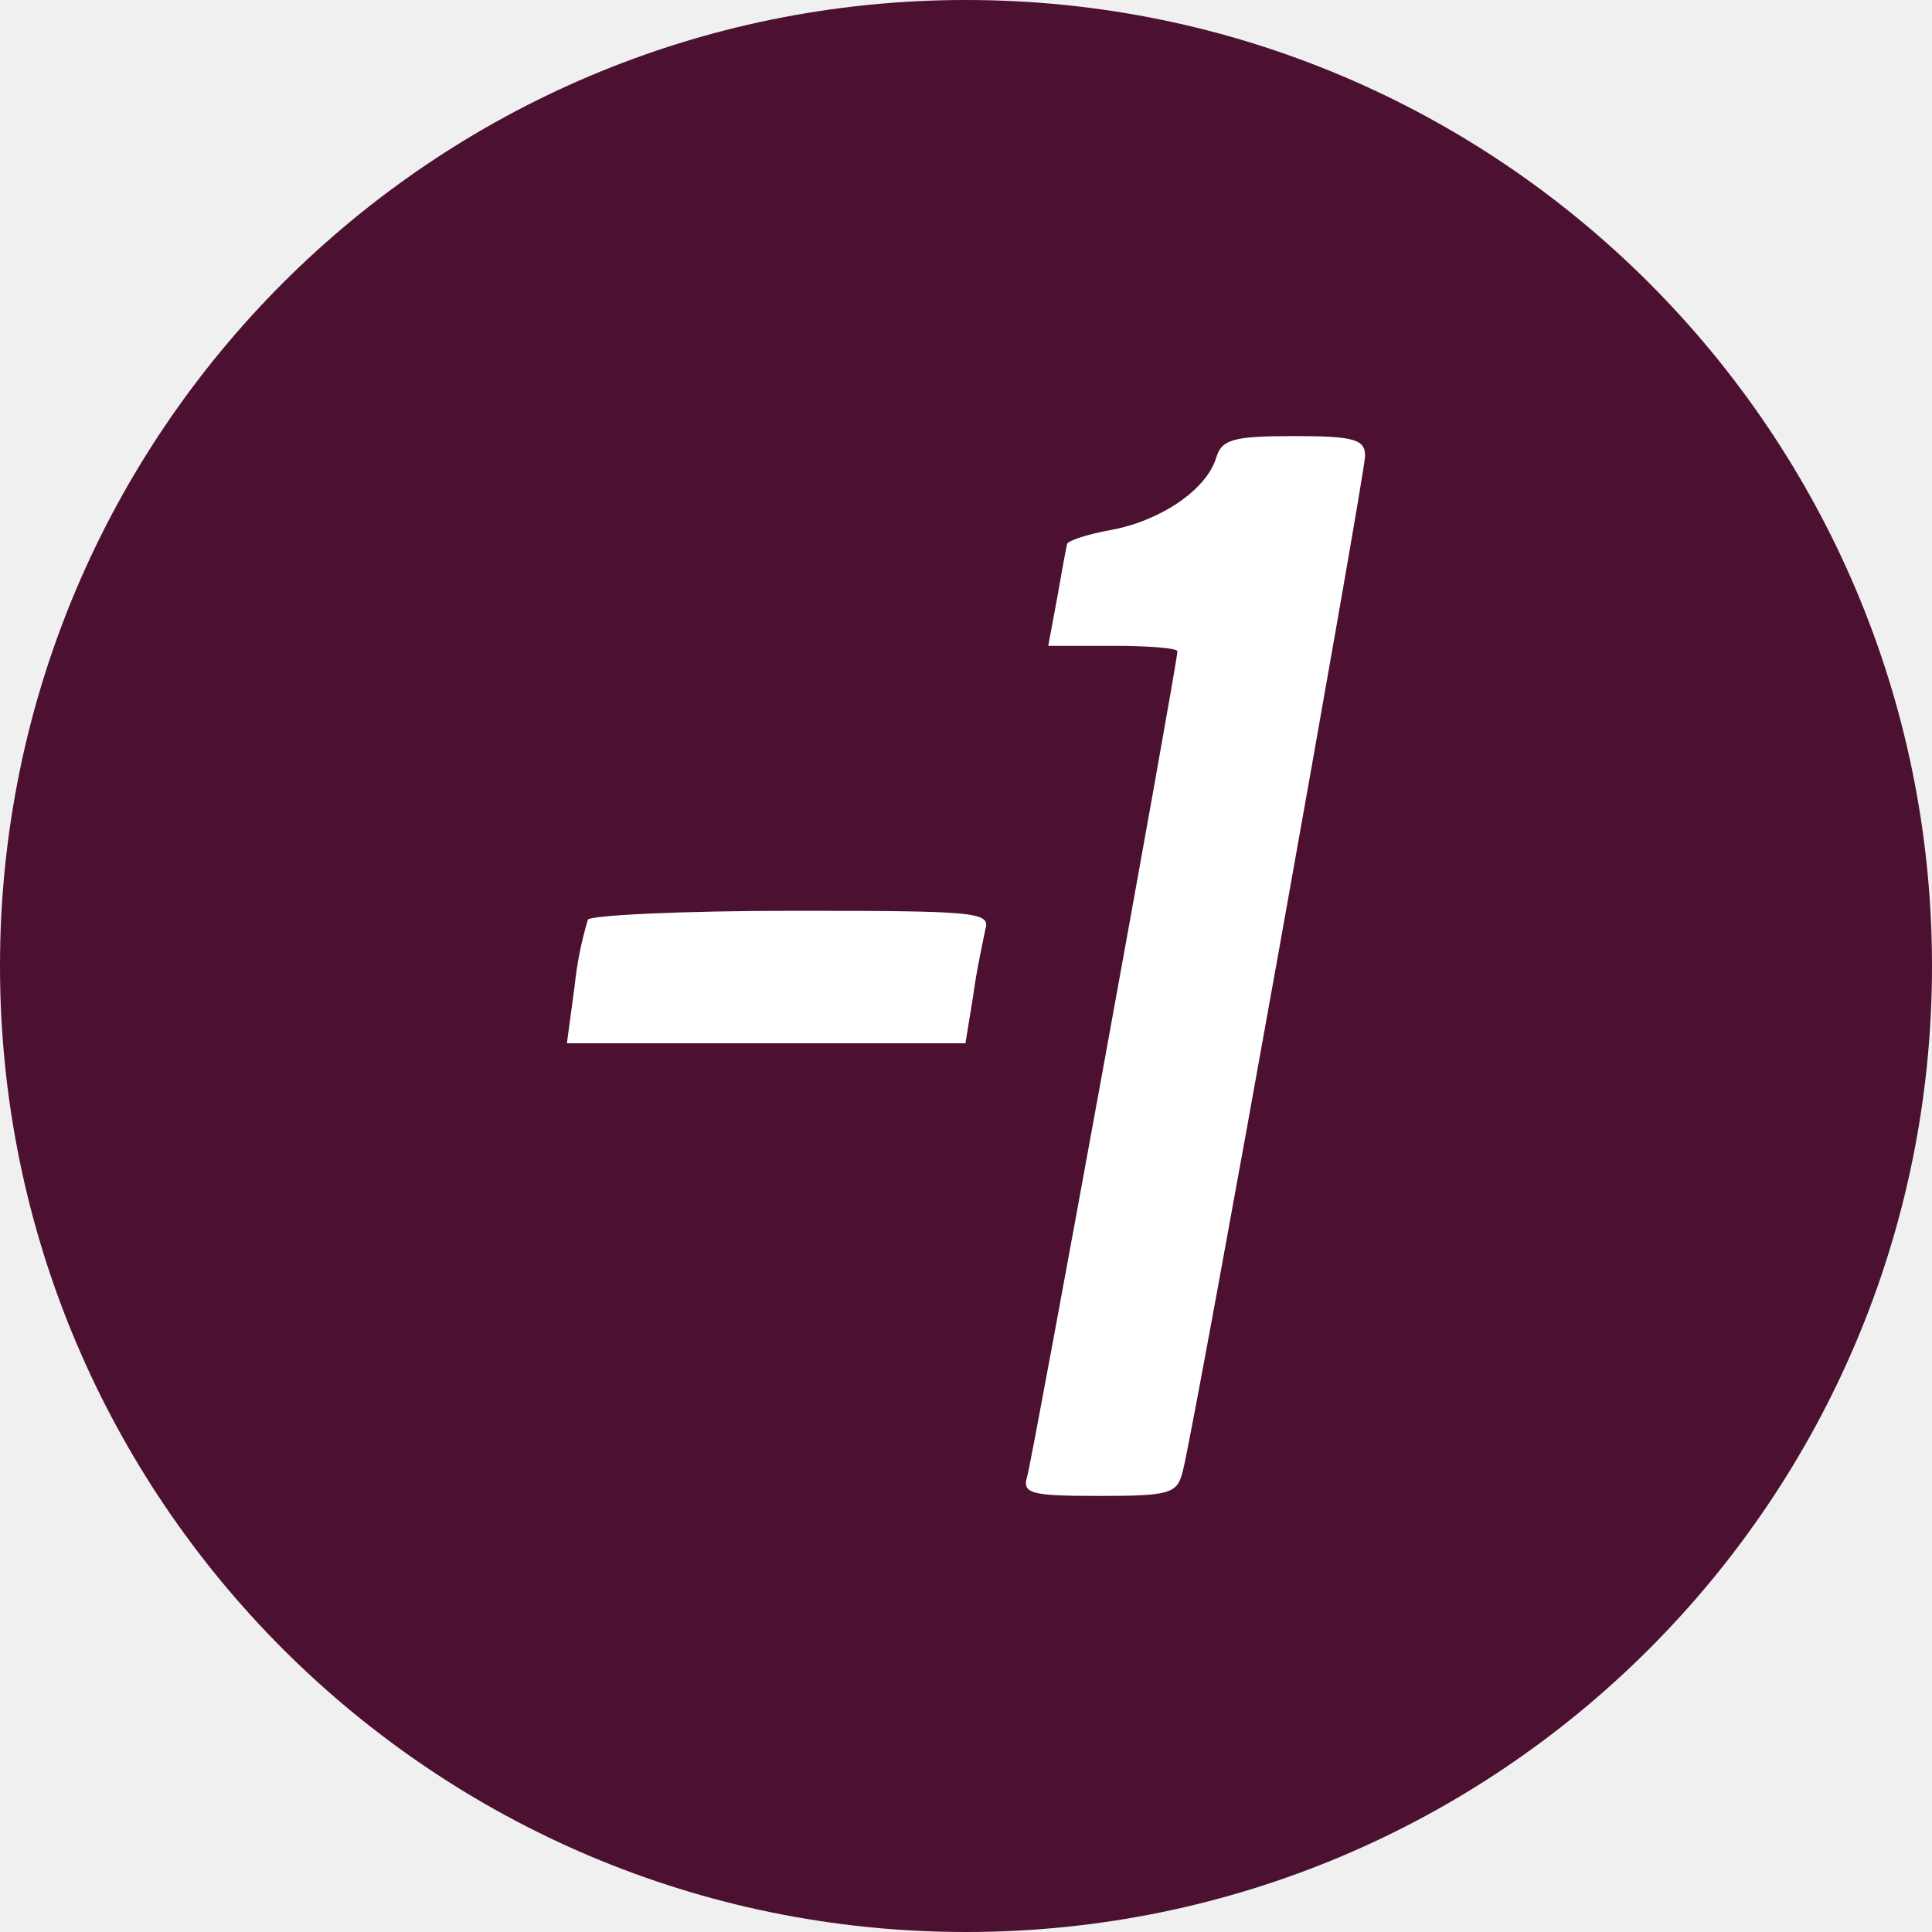
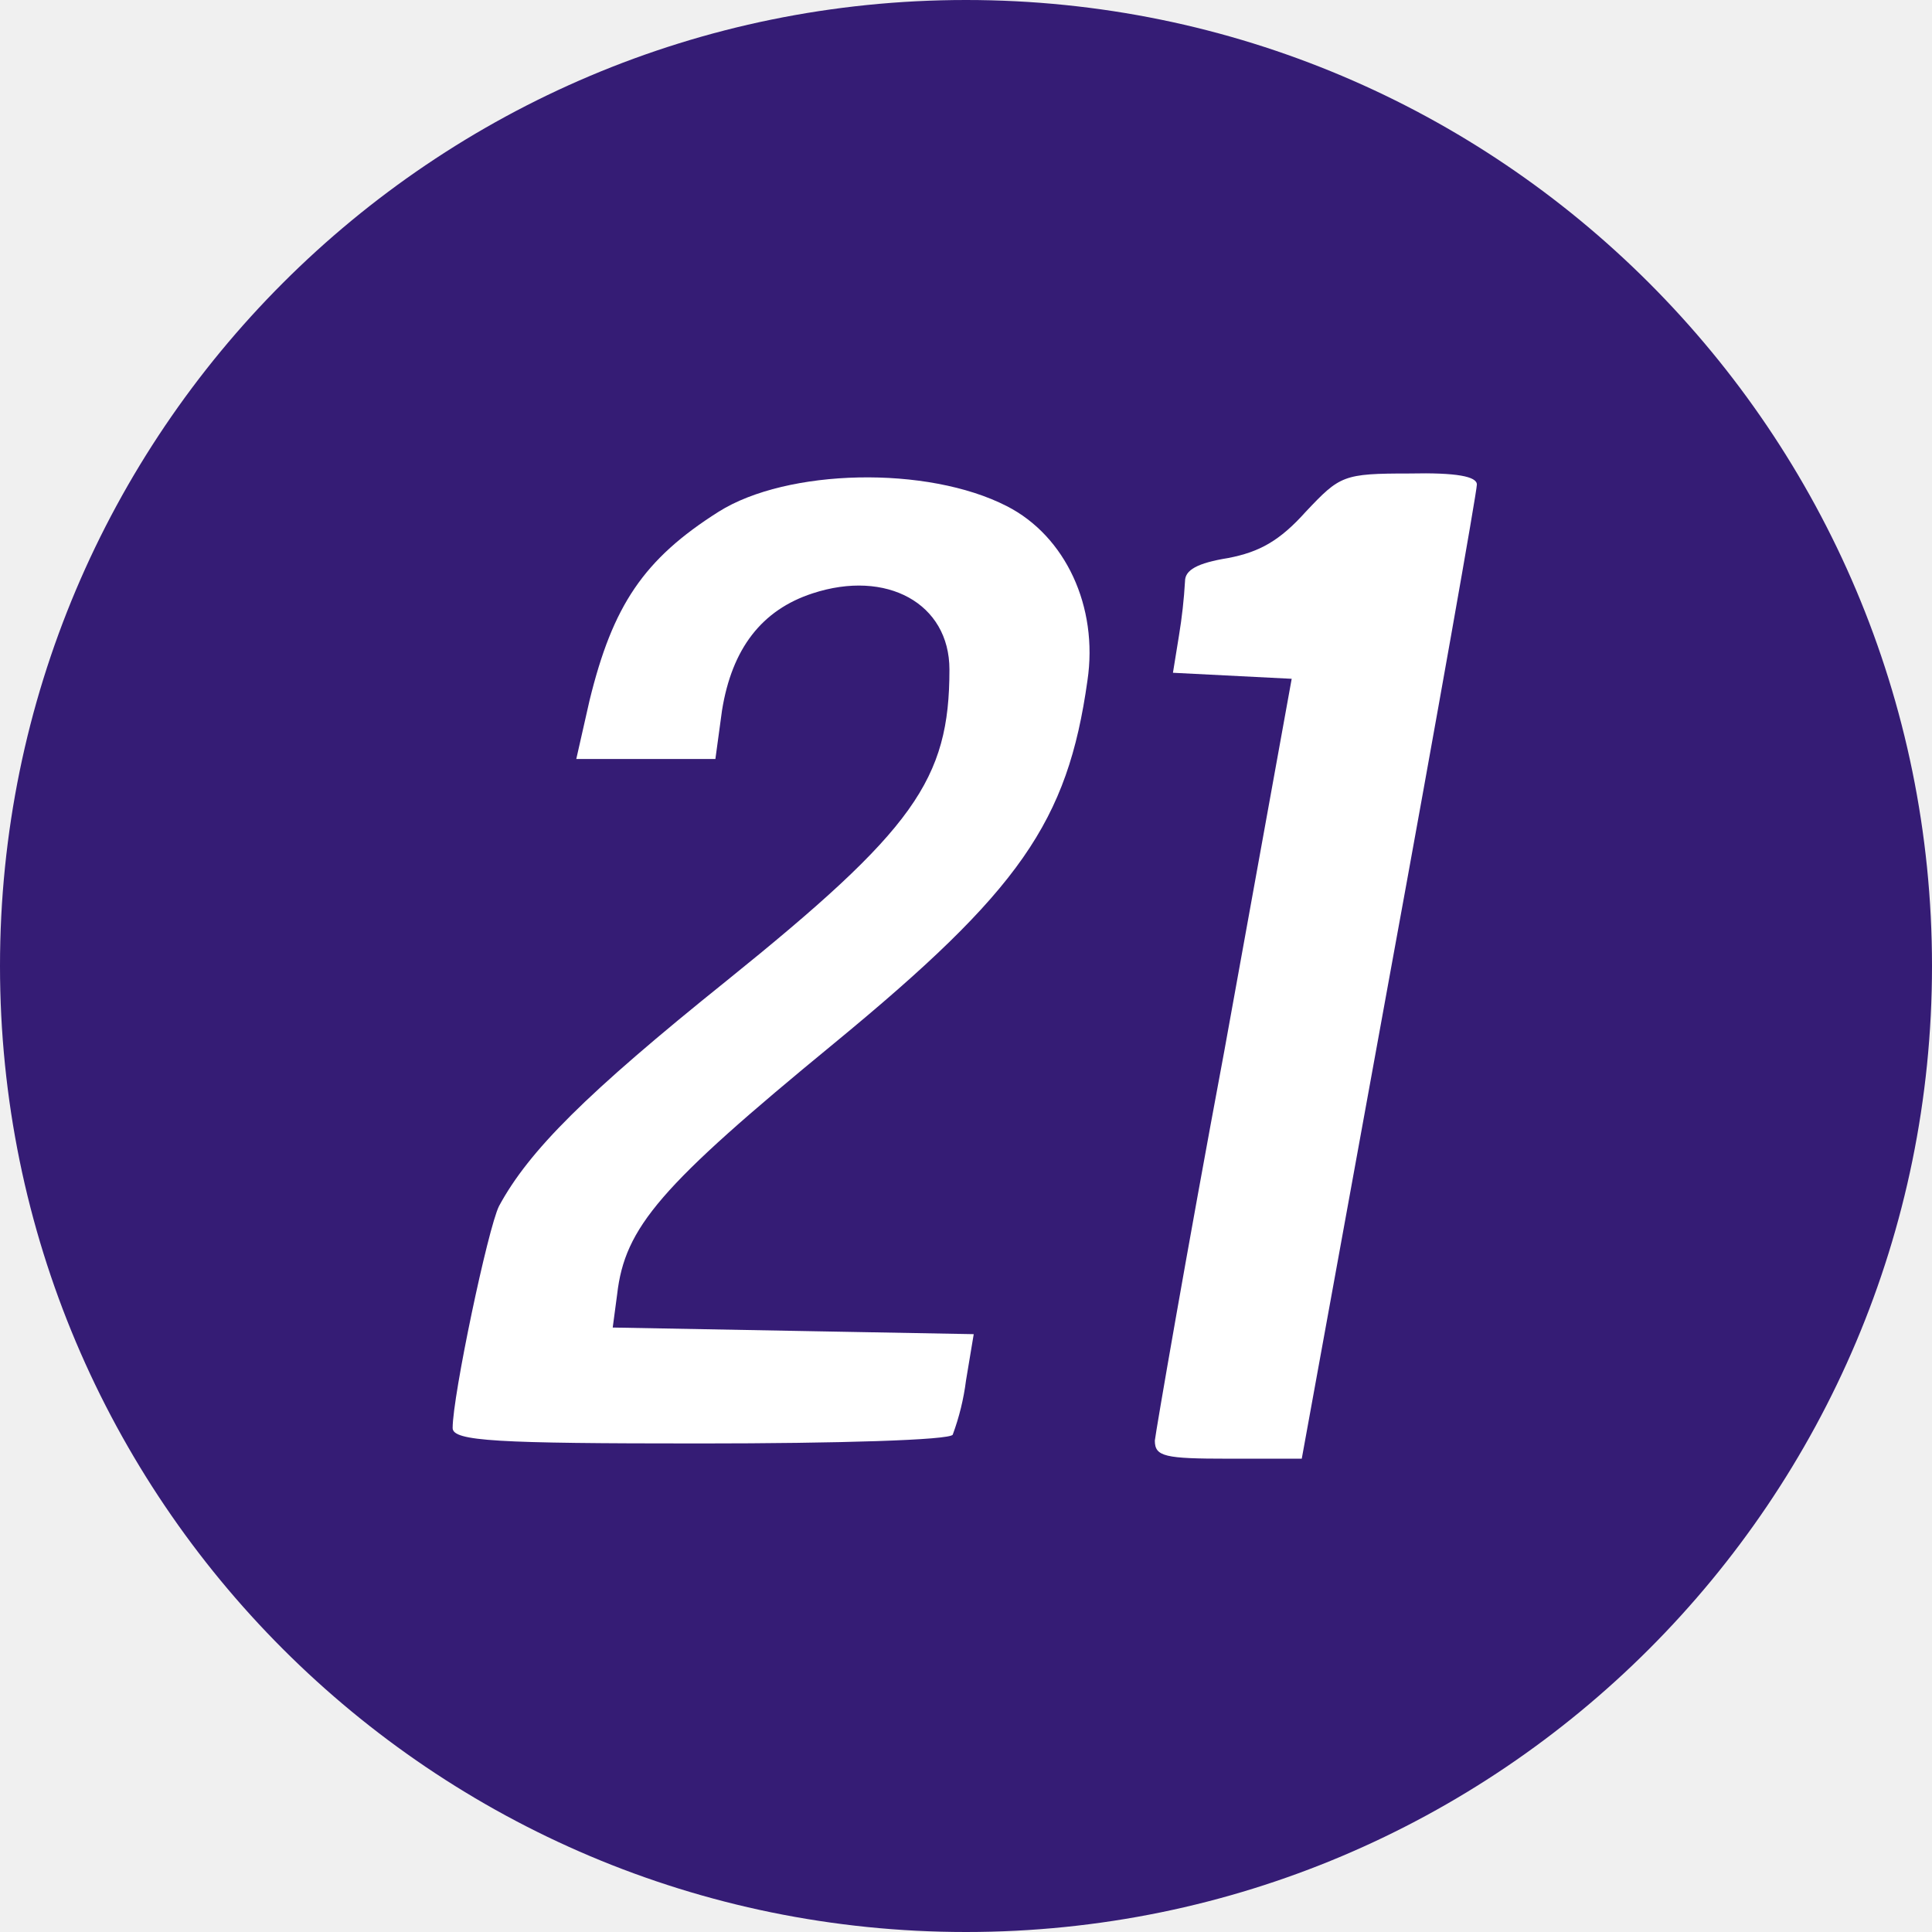
<svg xmlns="http://www.w3.org/2000/svg" width="175" height="175" viewBox="0 0 175 175">
  <defs>
-     <clipPath id="clip-_21">
+     <clipPath id="b">
      <rect width="175" height="175" />
    </clipPath>
  </defs>
-   <g id="_21" data-name="21" clip-path="url(#clip-_21)">
-     <circle id="楕円形_90" data-name="楕円形 90" cx="87.5" cy="87.5" r="87.5" fill="#4c1130" />
-     <path id="パス_100" data-name="パス 100" d="M119-134.2c0,1.6-15.3,87.1-16.5,91.9-.5,2.1-1.1,2.3-7.6,2.3-6.2,0-7-.2-6.5-1.8.5-1.7,13.6-73.6,13.6-74.7,0-.3-2.6-.5-5.9-.5H90.3l.8-4.3c.4-2.3.8-4.5.9-4.9,0-.3,1.8-.9,4-1.3,4.4-.8,8.6-3.6,9.5-6.5.5-1.7,1.5-2,7.1-2C118-136,119-135.7,119-134.2ZM84.6-91.3c-.2,1-.8,3.7-1.1,6L82.8-81H46.7l.7-5.2a32.681,32.681,0,0,1,1.2-6c.3-.4,8.6-.8,18.5-.8C83.8-93,85.1-92.9,84.6-91.3Z" transform="translate(4.65 175.5)" fill="#fff" />
+   <g id="a" clip-path="url(#b)">
+     <circle cx="87.5" cy="87.5" r="87.5" fill="#351c75" />
+     <g transform="translate(15.688 -10.328)">
+       <path d="M50.2,2.608c5.3,2.7,8.3,9.1,7.3,15.8-1.8,12.8-6.1,19-23,32.9-15.7,12.9-18.9,16.6-19.6,22.7l-.4,3,16.3.3,16.4.3-.7,4.2a22.14,22.14,0,0,1-1.2,4.9c-.2.5-10.5.8-22.9.8-18.4,0-22.4-.2-22.4-1.4,0-2.9,3.2-18.1,4.2-20.1,2.7-5,7.9-10.2,20.6-20.4,17-13.7,20.2-18.2,20.2-28.2,0-6-5.7-9.1-12.4-6.9-4.6,1.5-7.3,5-8.2,10.6l-.6,4.4H11.2l1.2-5.3c2.1-8.6,4.9-12.8,11.7-17.1C30.3-.792,43-1.092,50.2,2.608Z" transform="translate(25.312 53.568)" fill="#fff" />
+       <path d="M84.673-133.437c-2.37,2.644-4.193,3.646-7.019,4.193-2.826.456-3.92,1.094-3.92,2.1a46.854,46.854,0,0,1-.547,4.922l-.547,3.373,5.378.273,5.378.273L77.29-84.578c-3.464,18.5-6.2,34.457-6.29,35.277,0,1.458.912,1.641,6.654,1.641h6.654l7.931-43.573c4.375-23.883,7.931-44.028,7.931-44.666,0-.729-1.823-1.094-6.107-1C88.046-136.9,87.773-136.719,84.673-133.437Z" transform="translate(17.917 190.116)" fill="#fff" />
+     </g>
  </g>
</svg>
